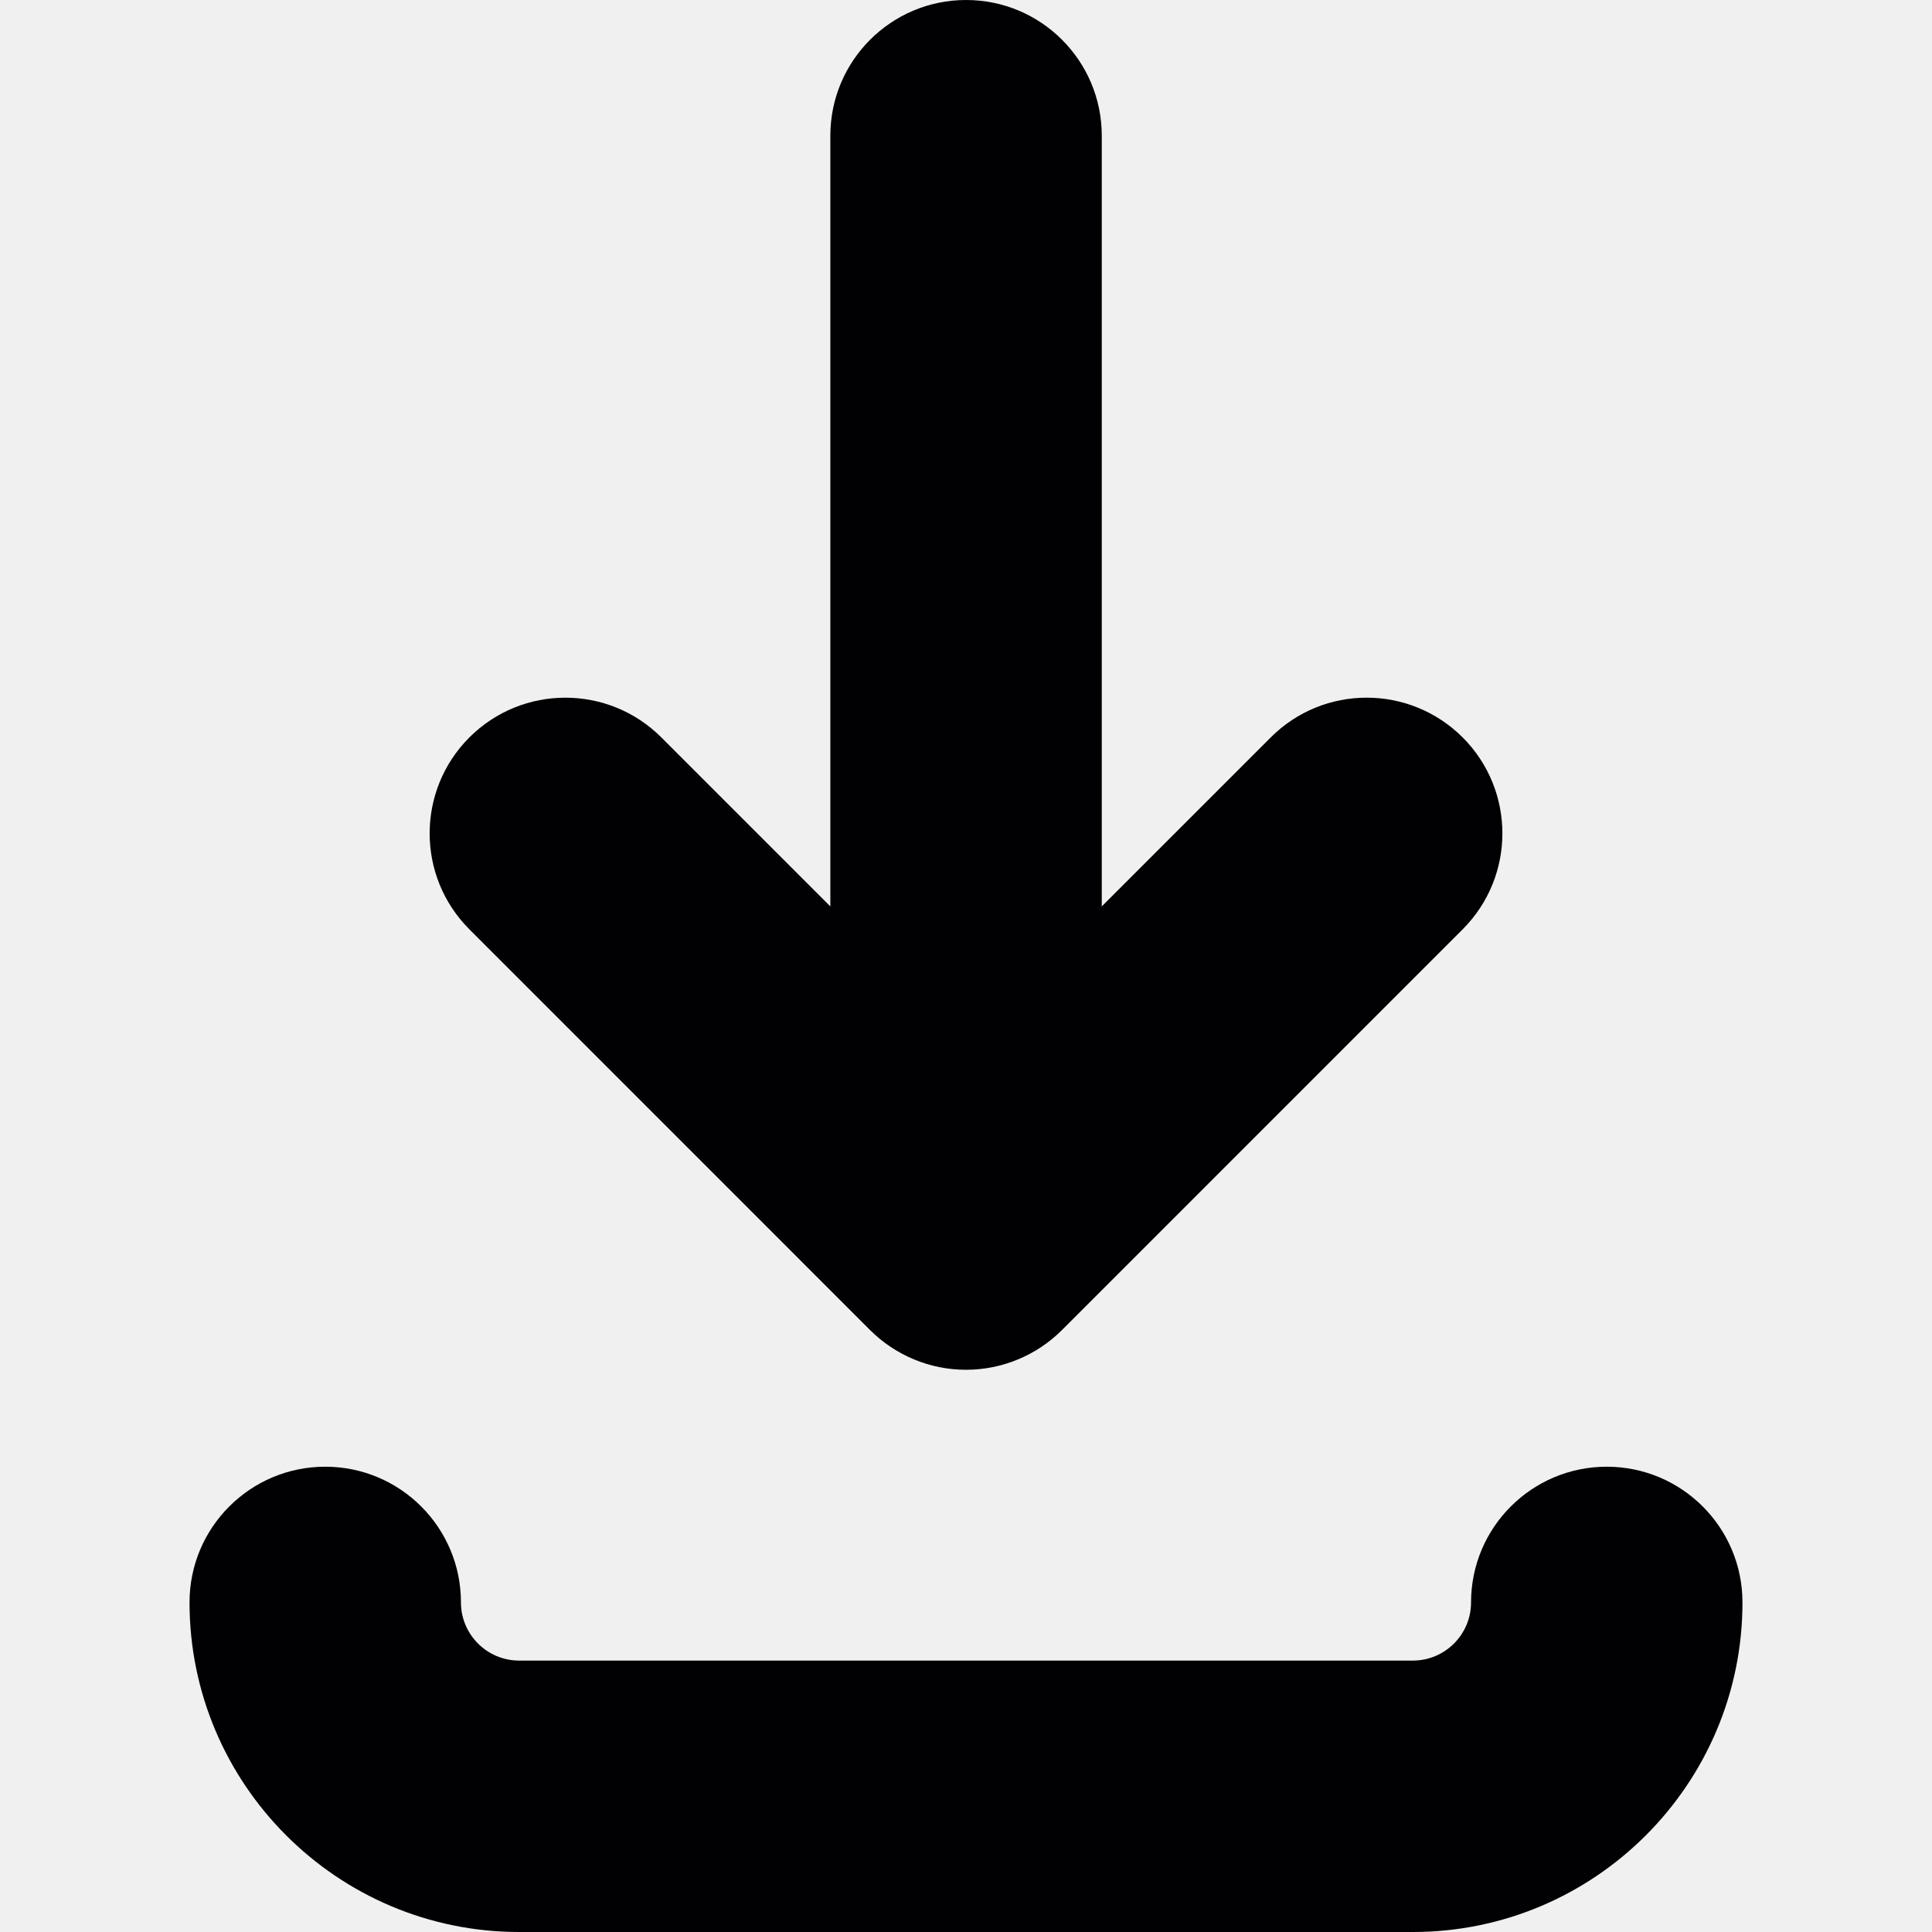
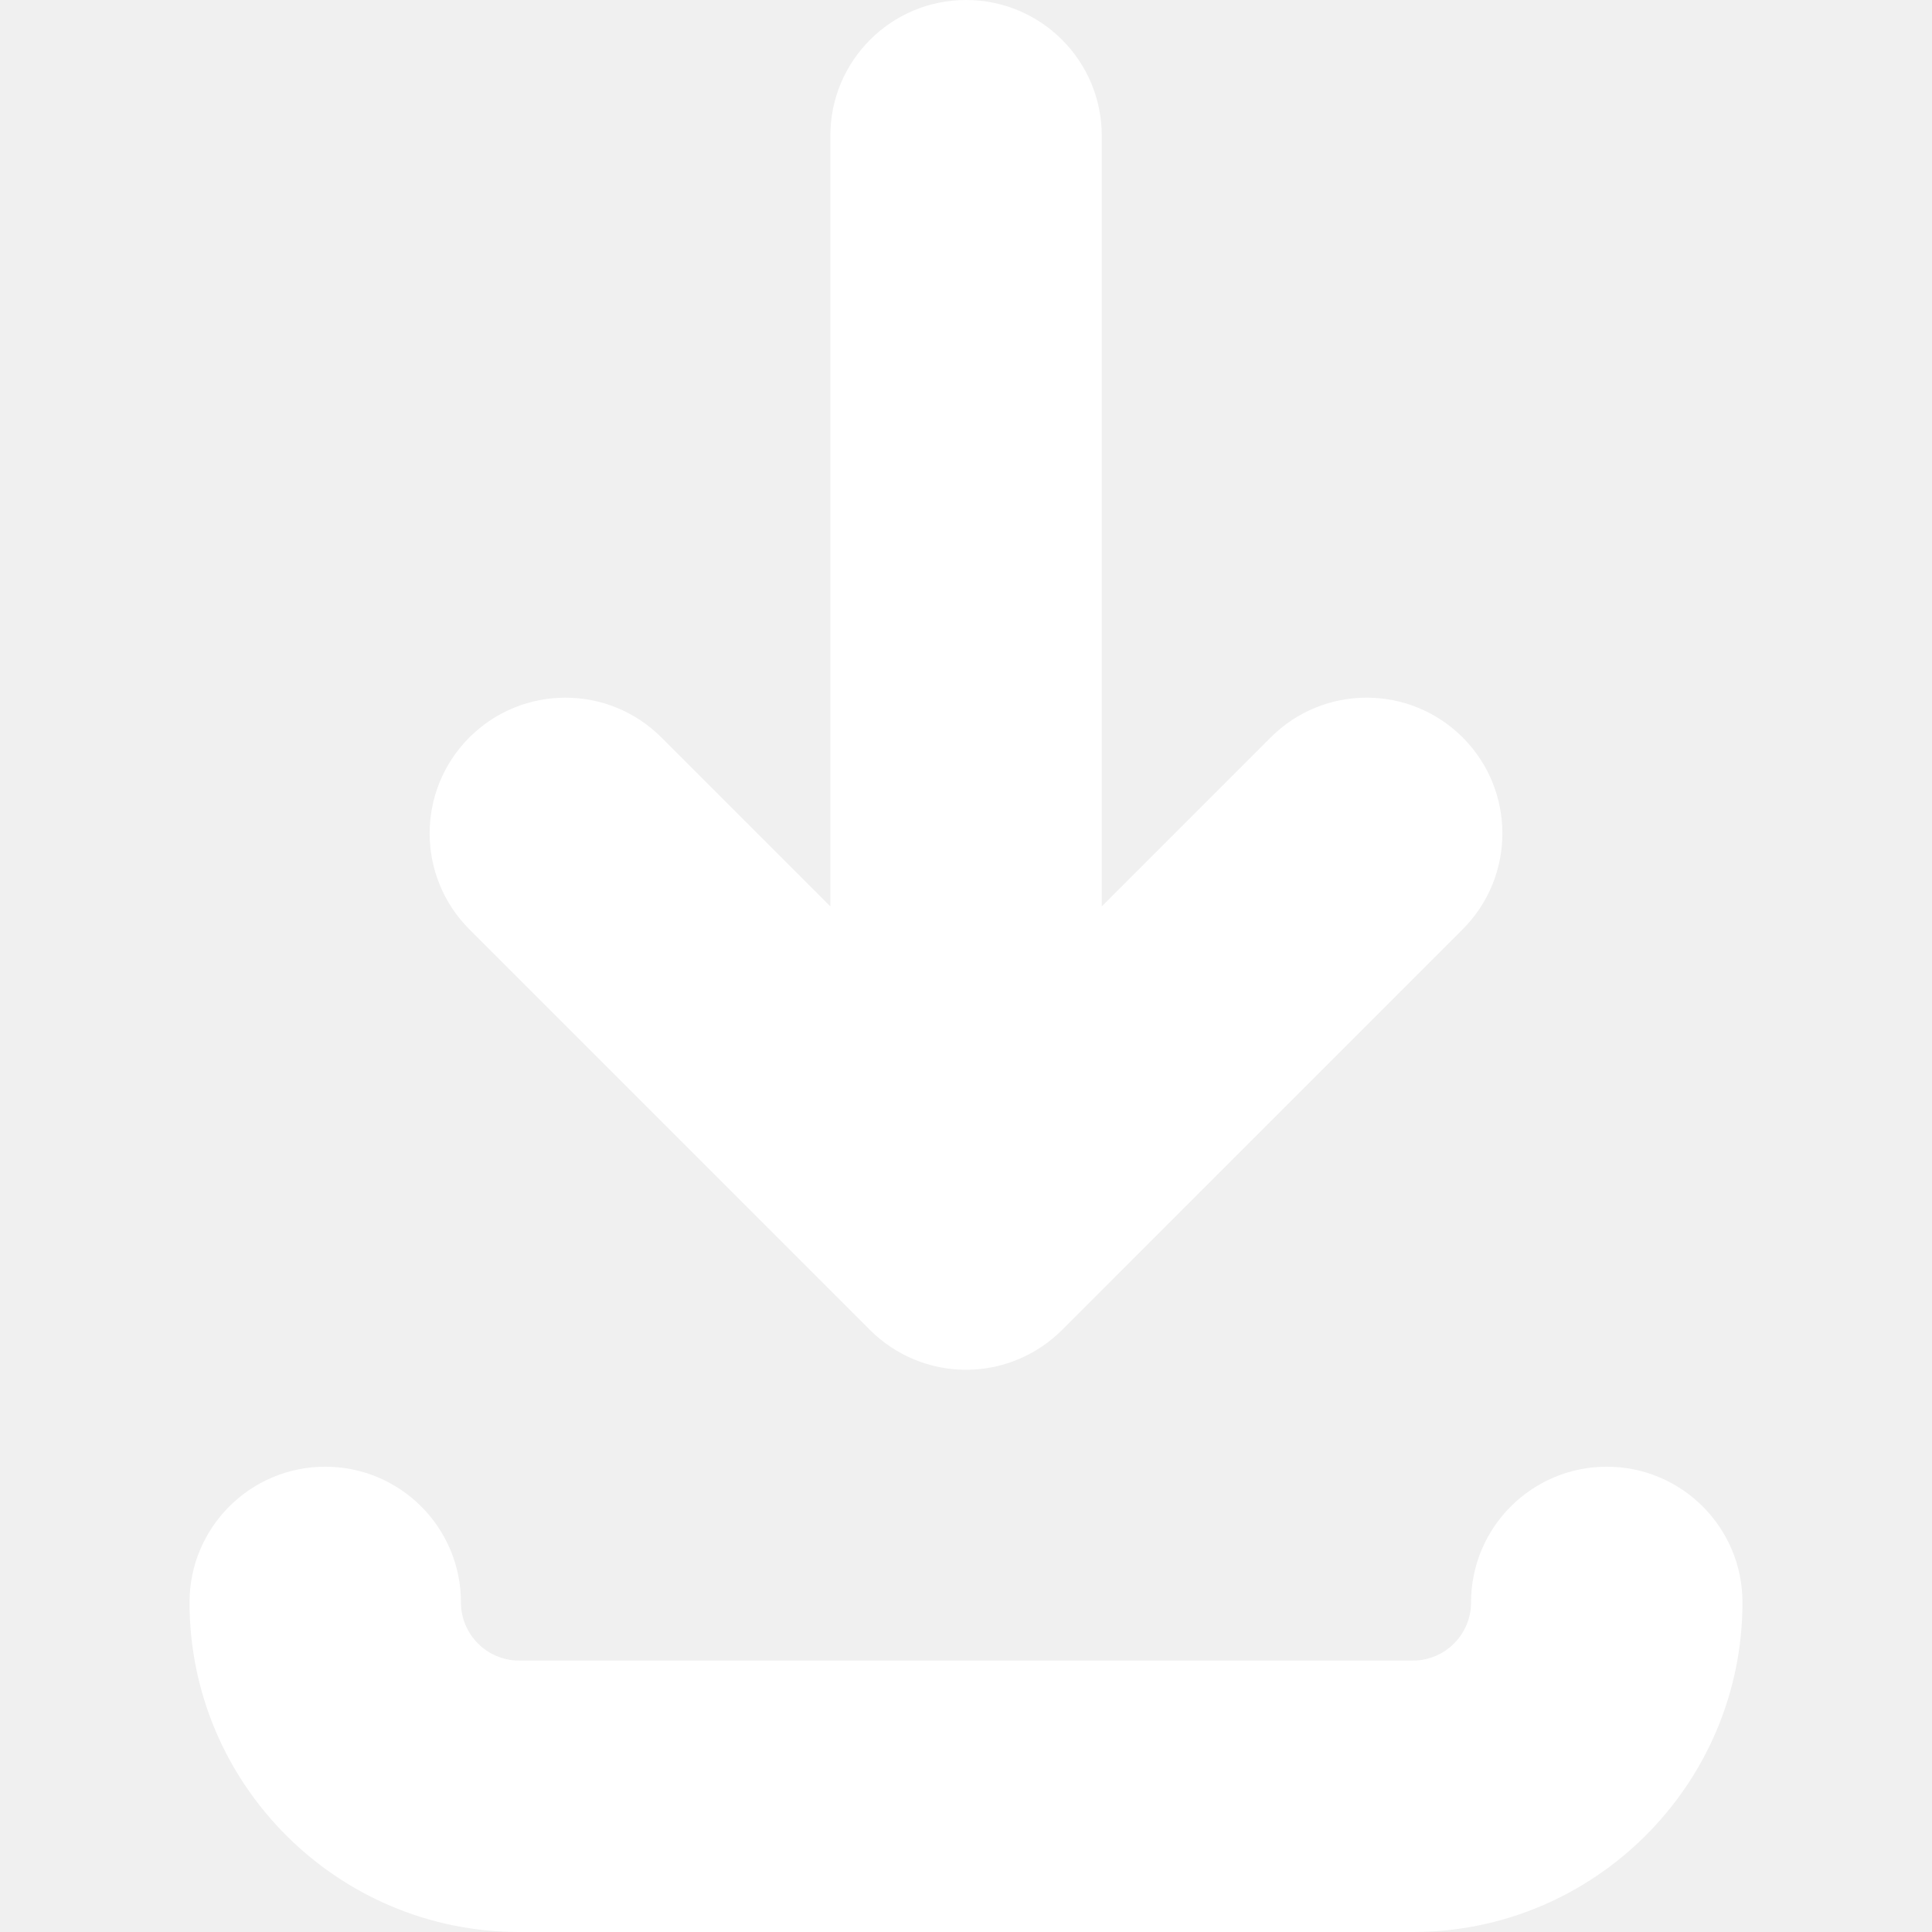
<svg xmlns="http://www.w3.org/2000/svg" version="1.1" id="Capa_1" x="0px" y="0px" viewBox="0 0 49.827 49.827" style="enable-background:new 0 0 49.827 49.827;" xml:space="preserve">
  <g>
-     <path style="fill:#010002;" d="M44.939,41.327c0,4.687-3.813,8.5-8.5,8.5H13.388c-4.687,0-8.5-3.813-8.5-8.5   c0-1.933,1.567-3.5,3.5-3.5s3.5,1.567,3.5,3.5c0,0.827,0.673,1.5,1.5,1.5h23.051c0.827,0,1.5-0.673,1.5-1.5   c0-1.933,1.567-3.5,3.5-3.5S44.939,39.394,44.939,41.327z M22.439,34.302c0.657,0.656,1.547,1.025,2.475,1.025   s1.818-0.369,2.475-1.025l10.333-10.334c1.367-1.367,1.367-3.583,0-4.95c-1.367-1.366-3.584-1.367-4.949,0l-4.358,4.358V3.5   c0-1.933-1.567-3.5-3.5-3.5s-3.5,1.567-3.5,3.5v19.877l-4.359-4.359c-1.367-1.366-3.583-1.366-4.95,0   c-1.367,1.367-1.367,3.583,0,4.95L22.439,34.302z" />
+     <path style="fill:#fff;" d="M44.939,41.327c0,4.687-3.813,8.5-8.5,8.5H13.388c-4.687,0-8.5-3.813-8.5-8.5   c0-1.933,1.567-3.5,3.5-3.5s3.5,1.567,3.5,3.5c0,0.827,0.673,1.5,1.5,1.5h23.051c0.827,0,1.5-0.673,1.5-1.5   c0-1.933,1.567-3.5,3.5-3.5S44.939,39.394,44.939,41.327z M22.439,34.302c0.657,0.656,1.547,1.025,2.475,1.025   s1.818-0.369,2.475-1.025l10.333-10.334c1.367-1.367,1.367-3.583,0-4.95c-1.367-1.366-3.584-1.367-4.949,0l-4.358,4.358V3.5   c0-1.933-1.567-3.5-3.5-3.5s-3.5,1.567-3.5,3.5v19.877l-4.359-4.359c-1.367-1.366-3.583-1.366-4.95,0   c-1.367,1.367-1.367,3.583,0,4.95L22.439,34.302z" />
  </g>
  <g>
</g>
  <g>
</g>
  <g>
</g>
  <g>
</g>
  <g>
</g>
  <g>
</g>
  <g>
</g>
  <g>
</g>
  <g>
</g>
  <g>
</g>
  <g>
</g>
  <g>
</g>
  <g>
</g>
  <g>
</g>
  <g>
</g>
</svg>
